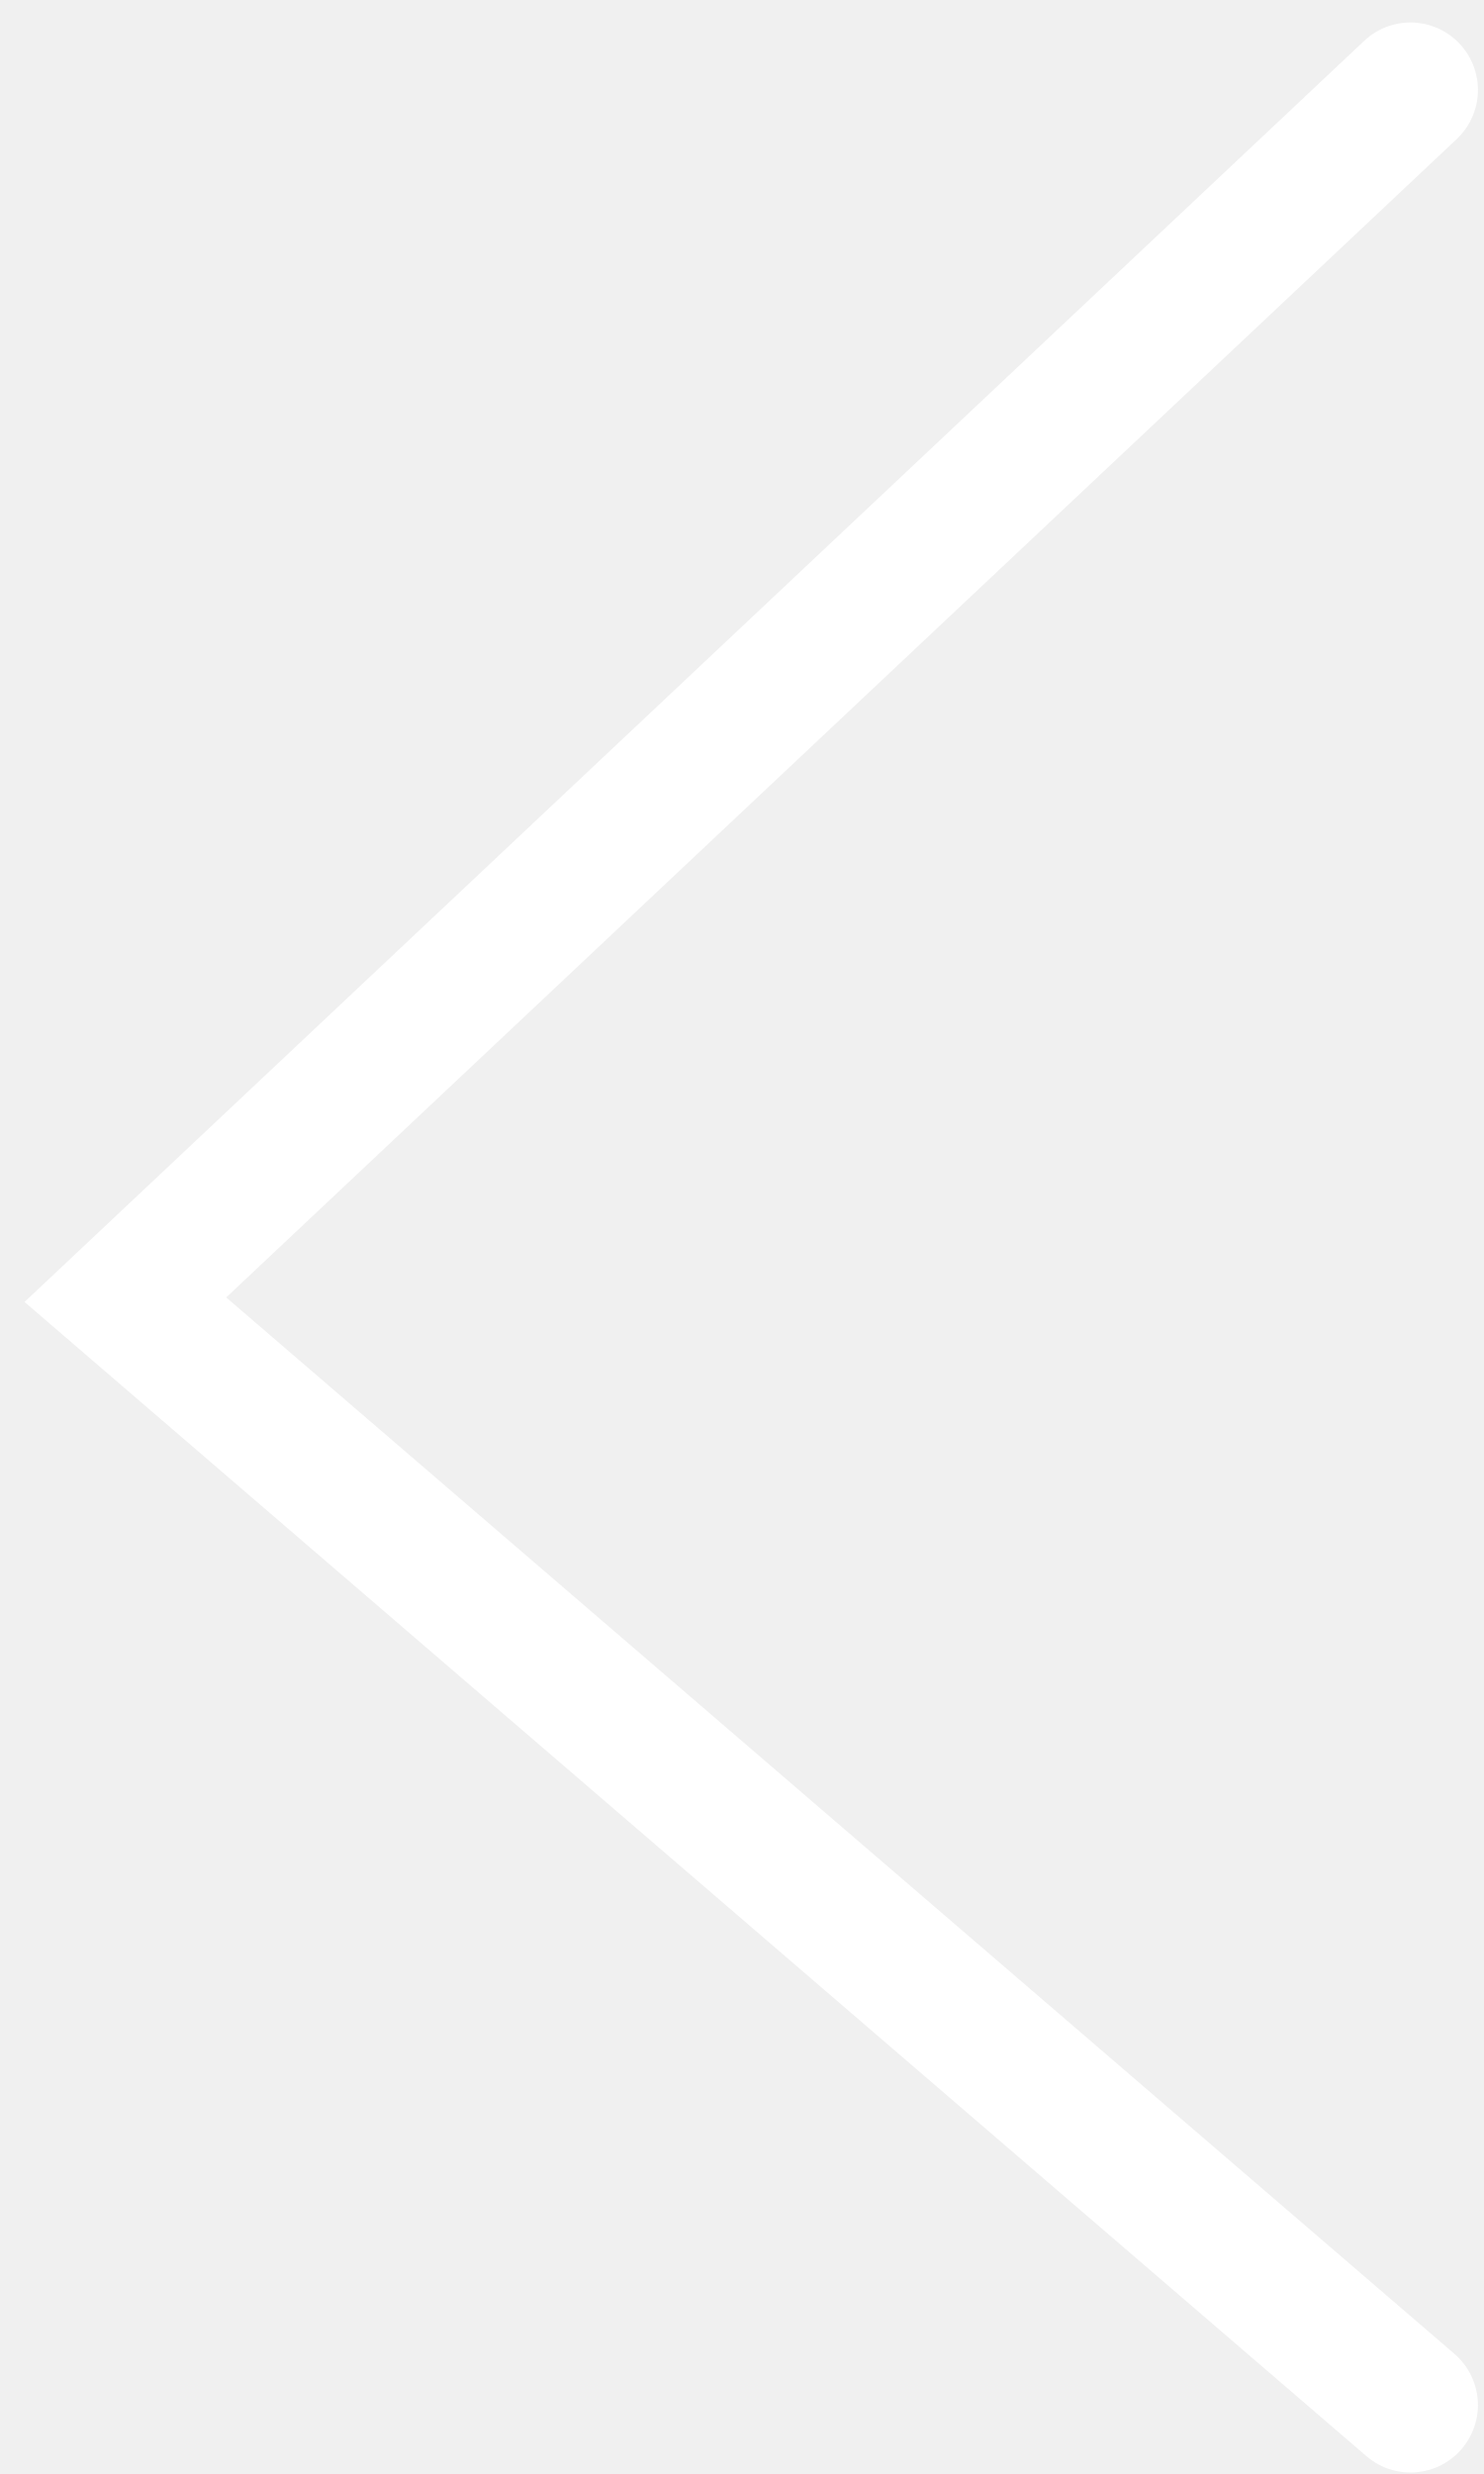
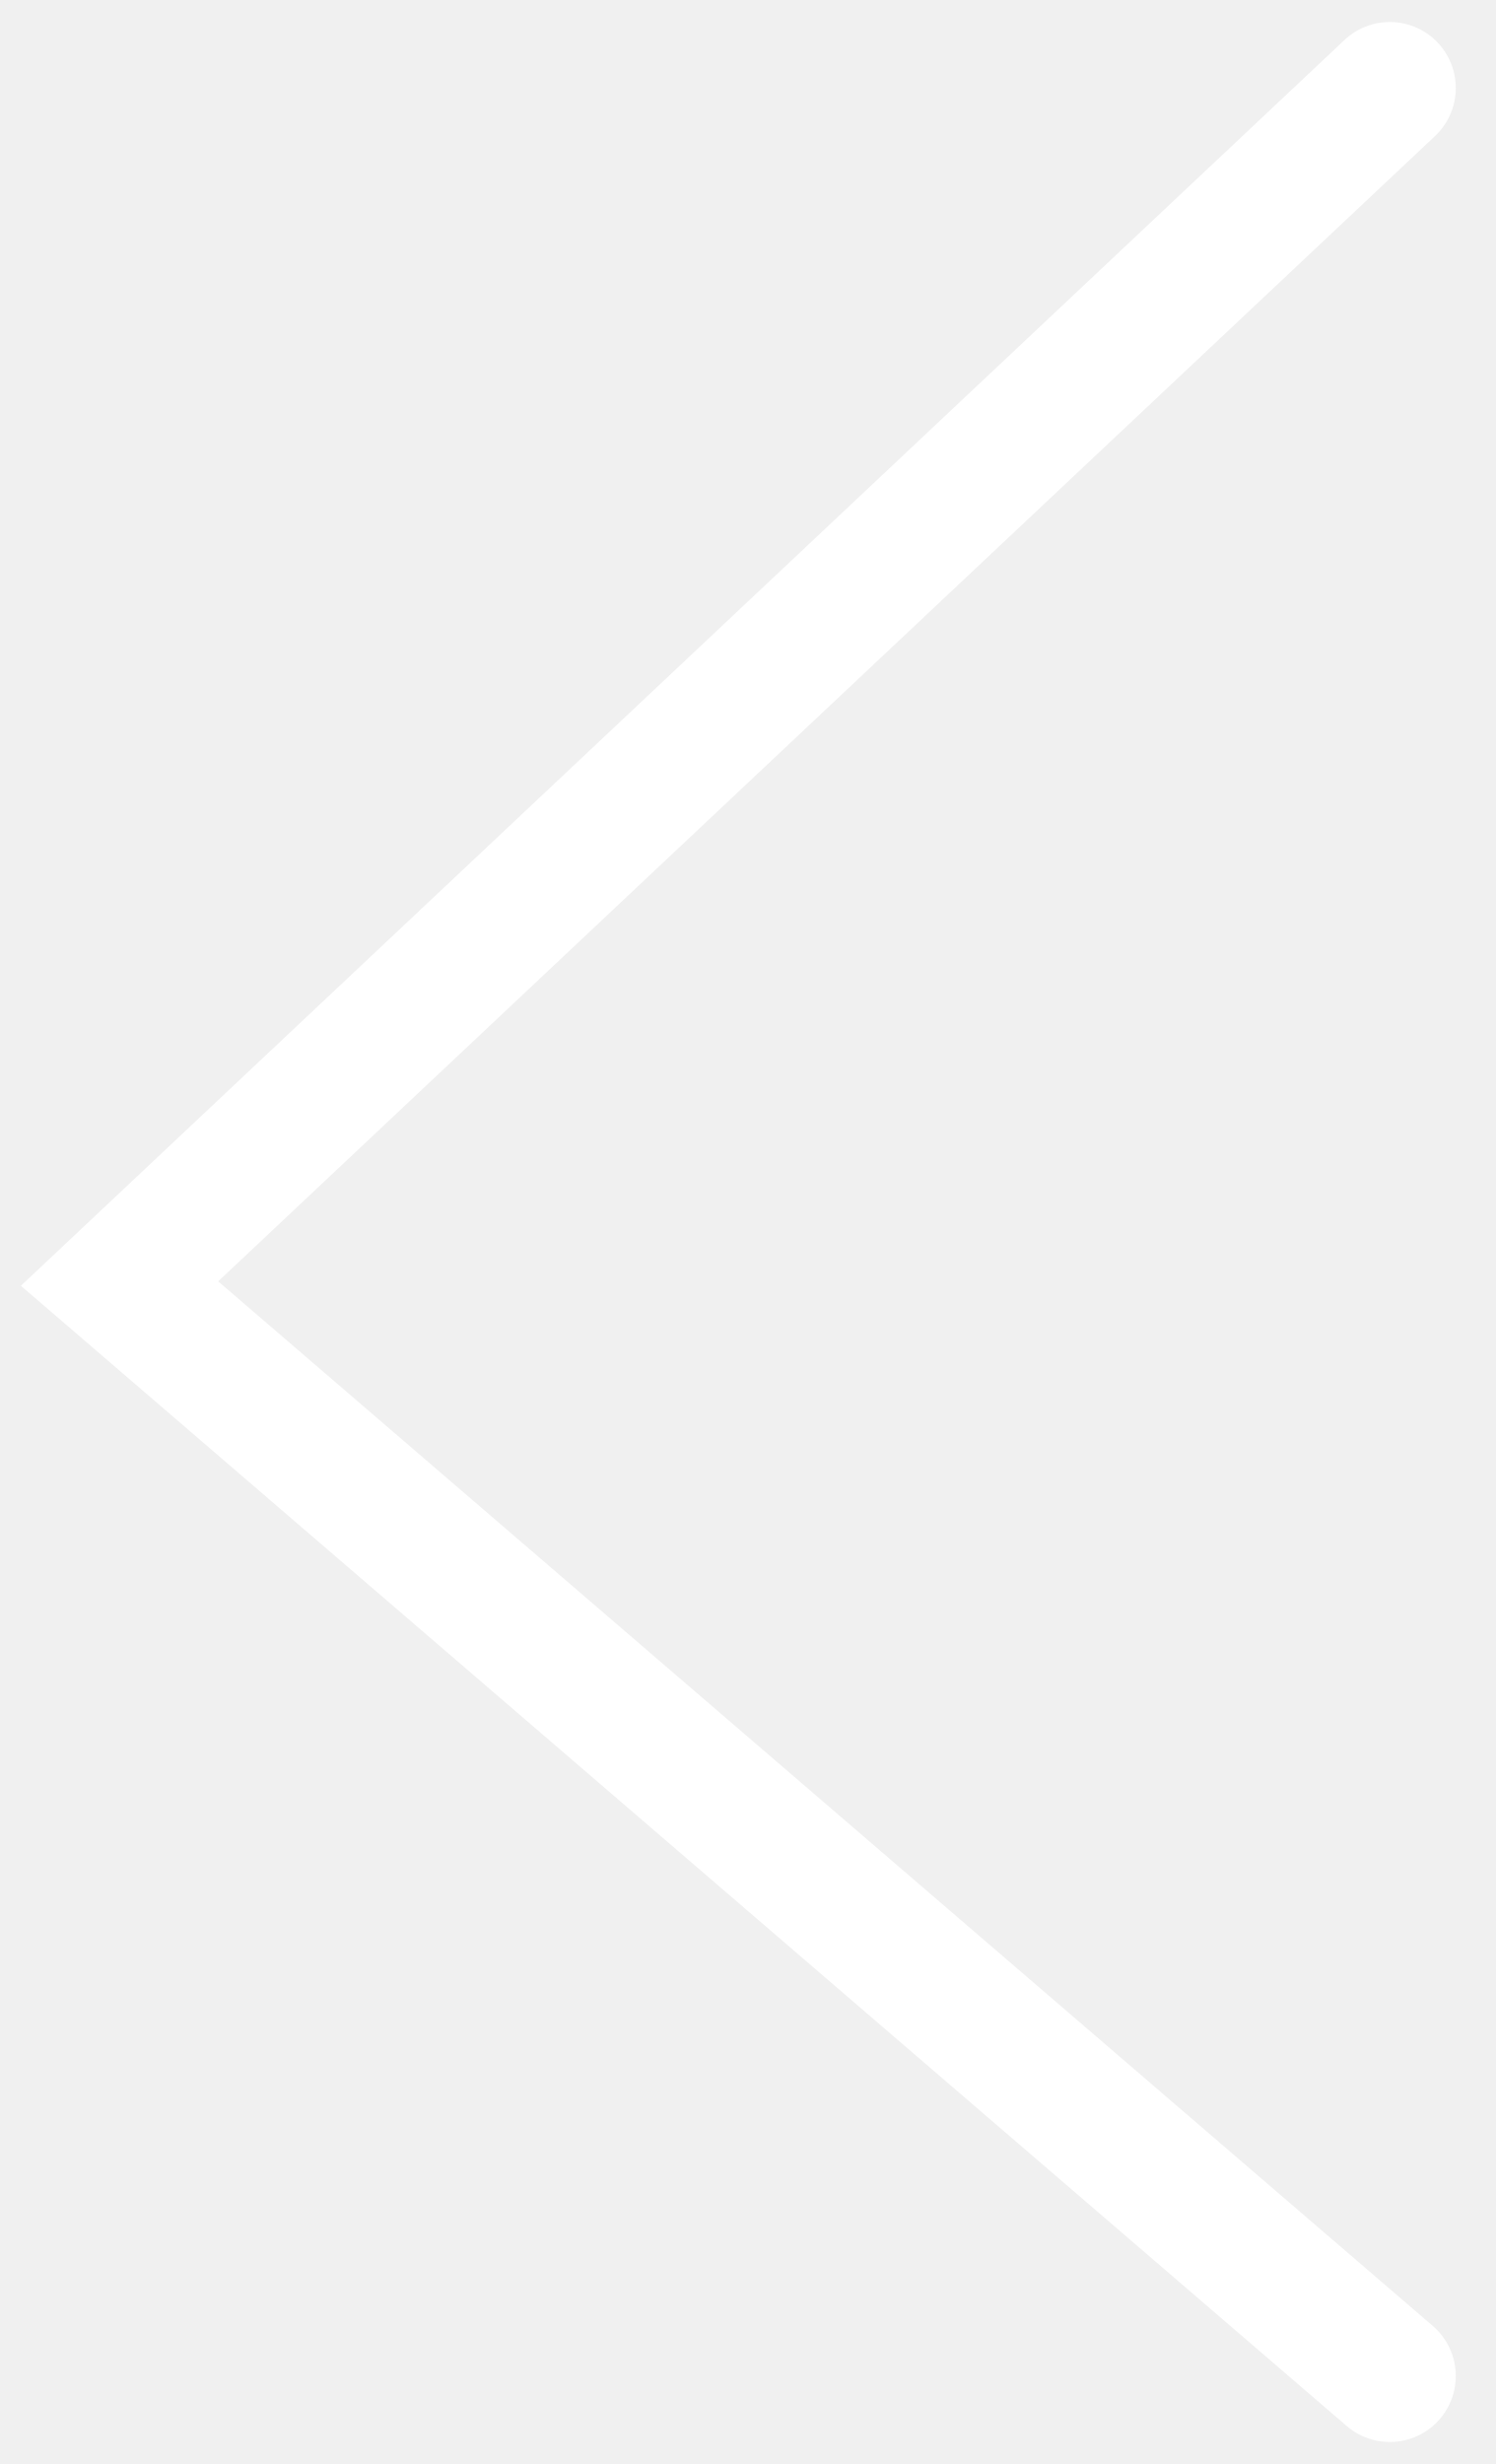
- <svg xmlns="http://www.w3.org/2000/svg" width="33px" height="55px" viewBox="0 0 33 55" version="1.1">
+ <svg xmlns="http://www.w3.org/2000/svg" width="34px" height="56px" viewBox="0 0 34 56" version="1.1">
  <defs />
  <g id="Page-1" stroke="none" stroke-width="1" fill="none" fill-rule="evenodd">
-     <g id="Artboard-1" transform="translate(-265, -824)">
-       <g id="line-group" transform="translate(119, -26)" />
-       <path d="M267.788,826 L296.365,850.573 L267.788,877.467" id="Path-25" stroke="#FFFFFF" stroke-width="3" stroke-linecap="round" transform="translate(282.0763, 851.7334) rotate(-180) translate(-282.0763, -851.7334) " />
+     <g id="Artboard-1" transform="translate(-1361, -627)" stroke="#FFFFFF" stroke-width="3" stroke-linecap="round">
+       <path d="M1363.717,629 L1392.589,653.828 L1363.717,681" id="Path-25-Copy" transform="translate(1378.153, 655) rotate(-180) translate(-1378.153, -655) " />
    </g>
  </g>
</svg>
